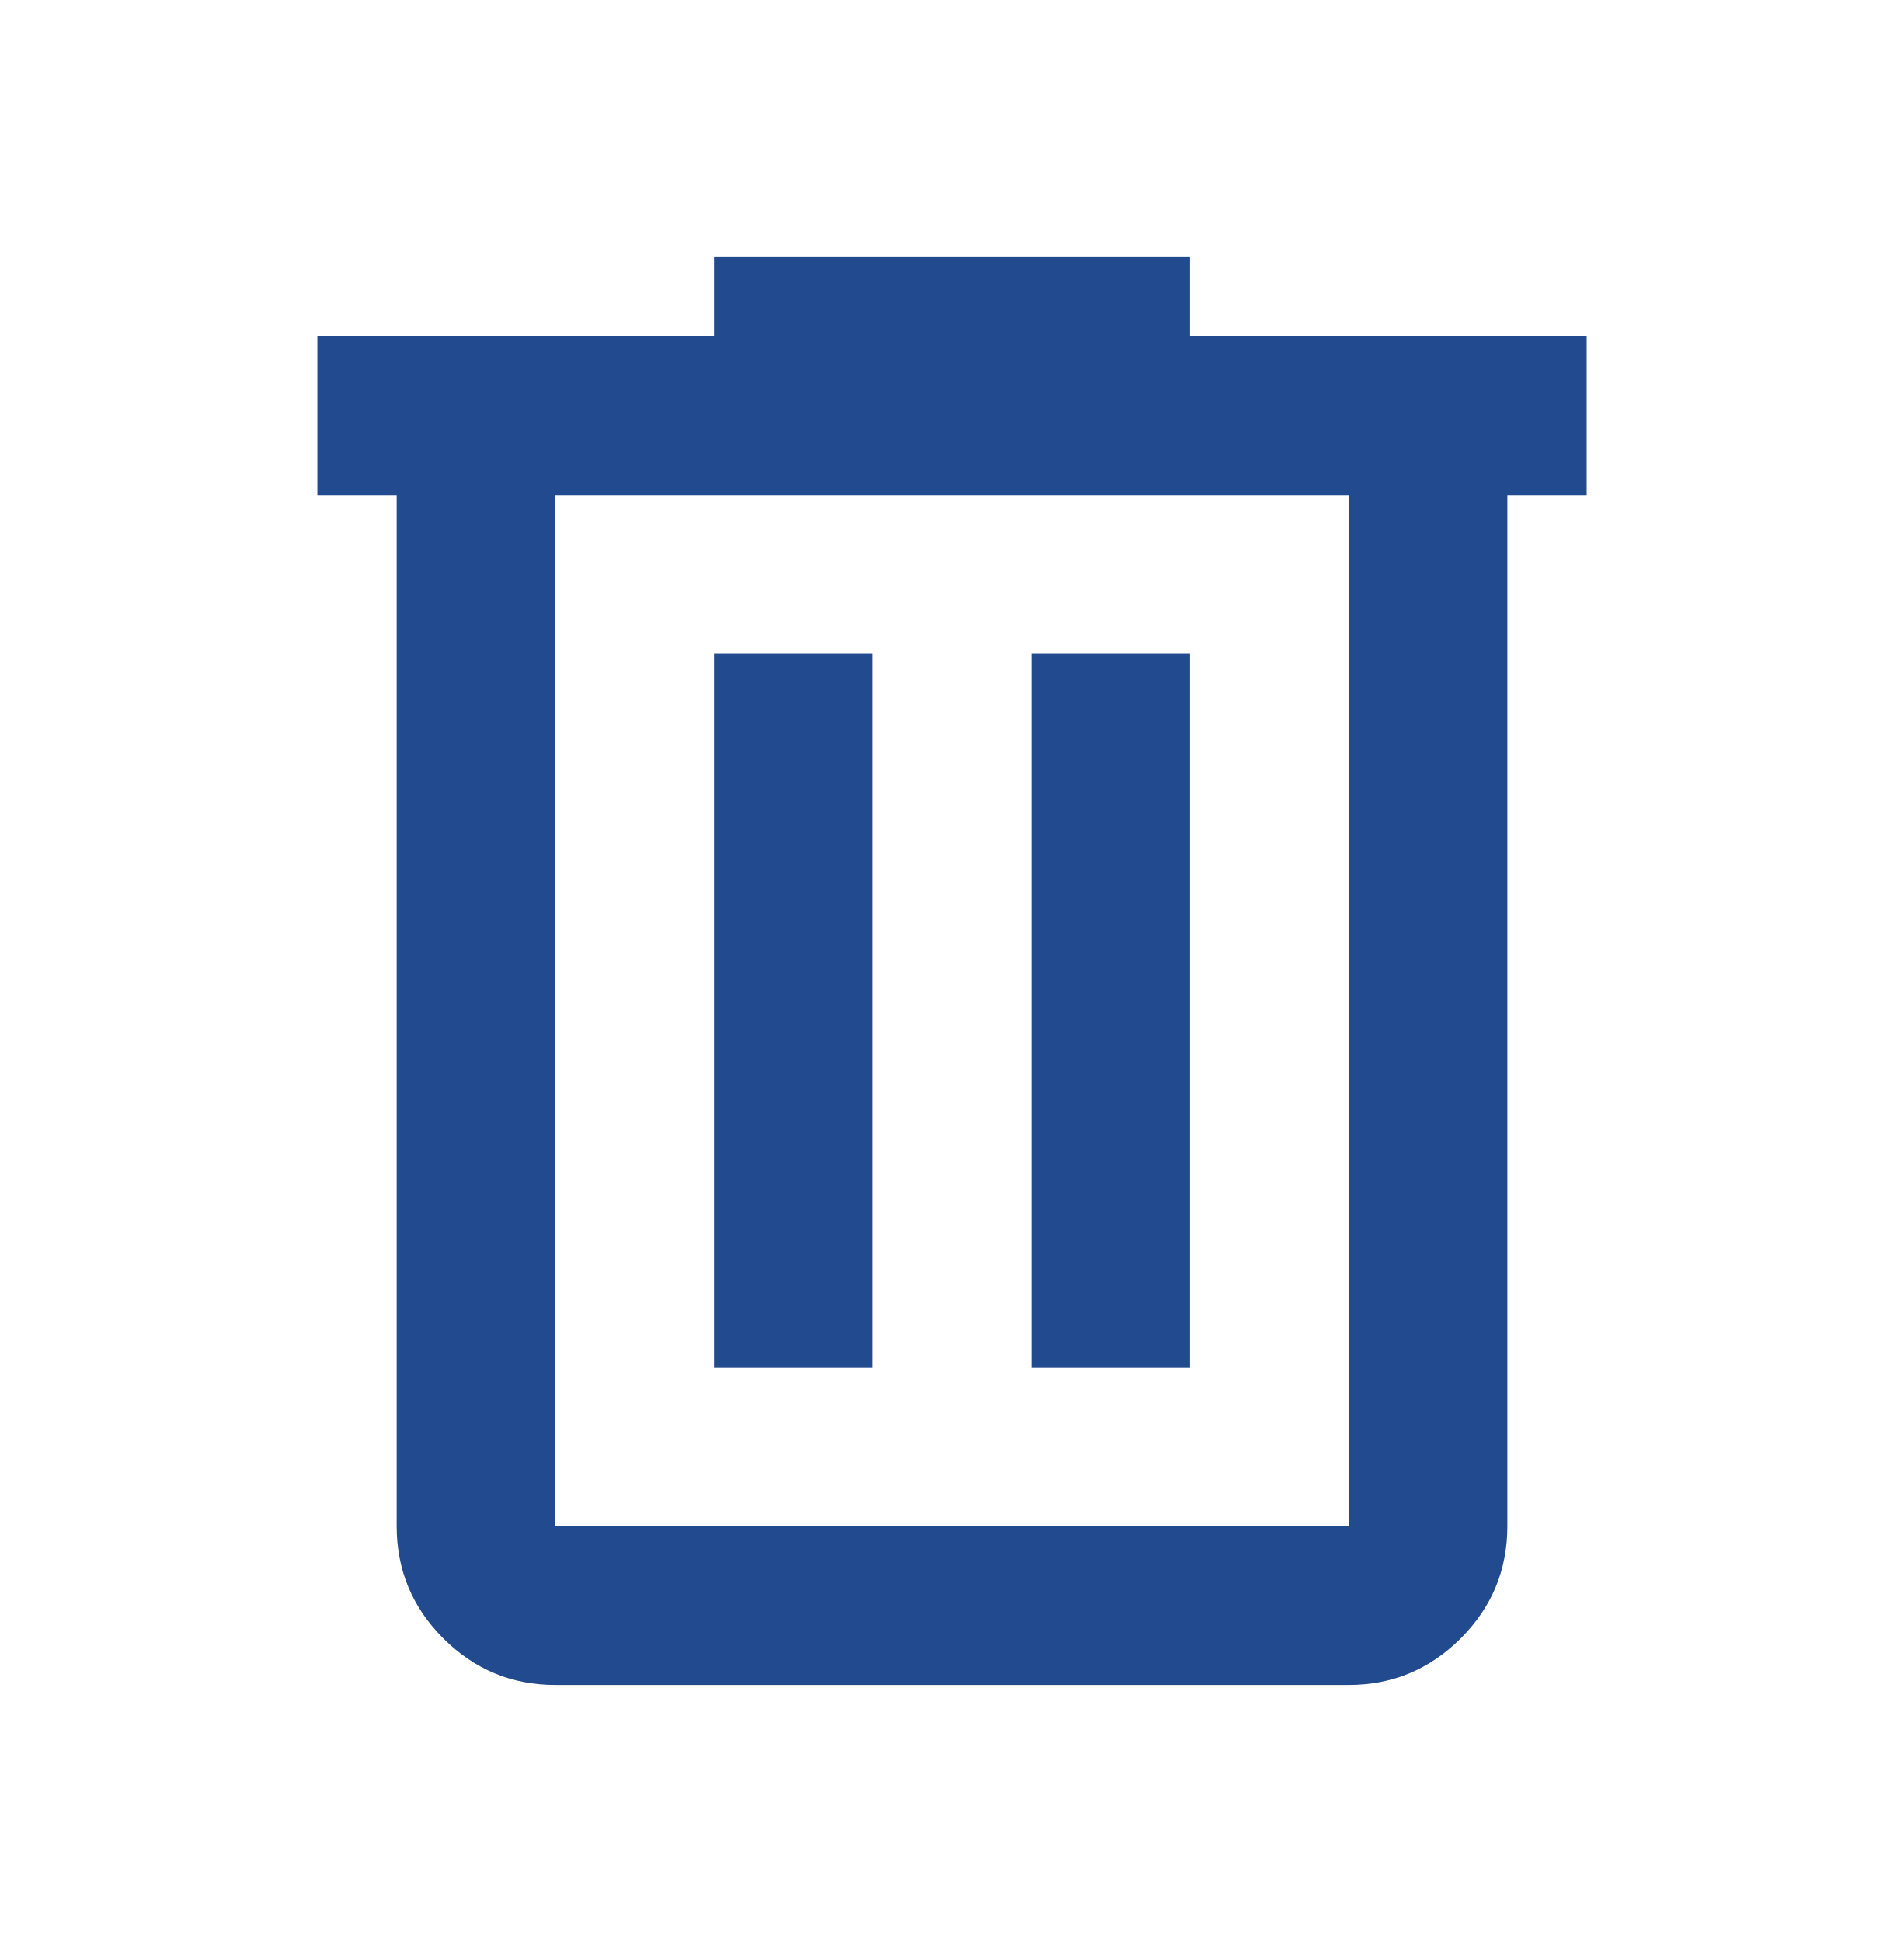
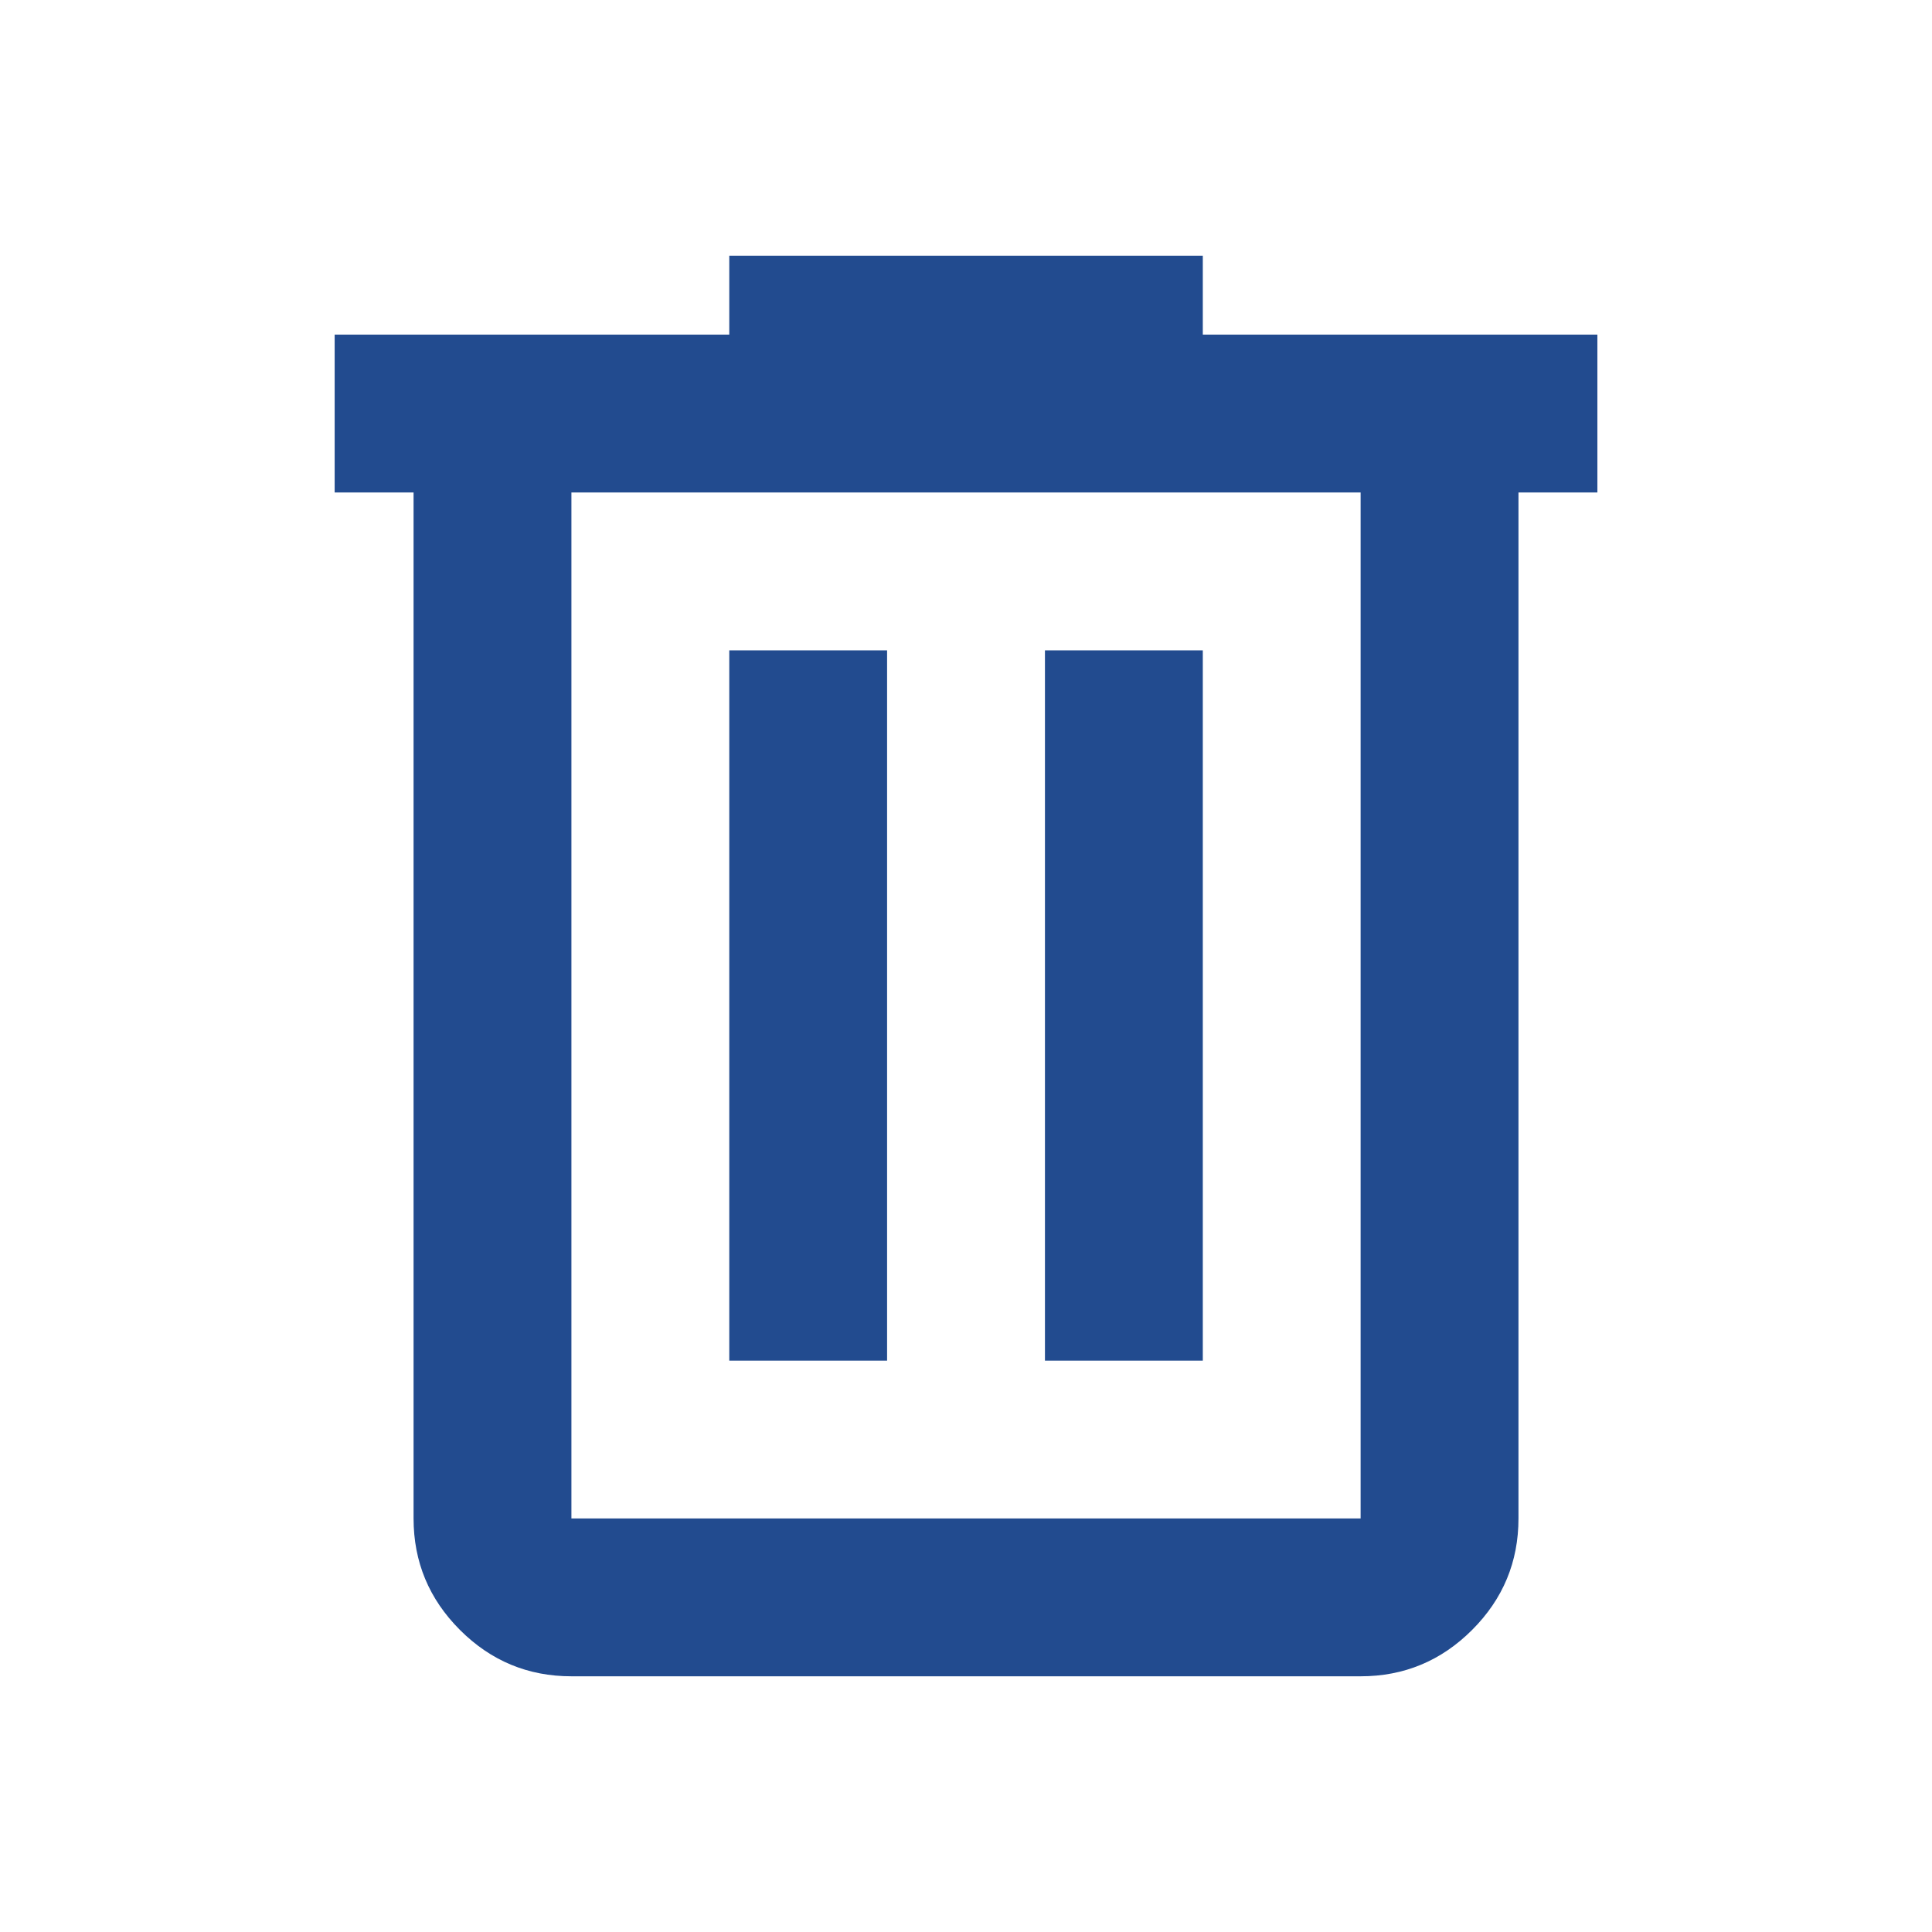
- <svg xmlns="http://www.w3.org/2000/svg" width="50" height="51" viewBox="0 0 50 51" fill="none">
+ <svg xmlns="http://www.w3.org/2000/svg" width="30" height="30" viewBox="0 0 50 51" fill="none">
  <path d="M14.584 44.25C13.438 44.25 12.457 43.842 11.641 43.026C10.825 42.21 10.417 41.229 10.417 40.083V13H8.334V8.833H18.751V6.75H31.251V8.833H41.667V13H39.584V40.083C39.584 41.229 39.176 42.21 38.36 43.026C37.544 43.842 36.563 44.25 35.417 44.25H14.584ZM35.417 13H14.584V40.083H35.417V13ZM18.751 35.917H22.917V17.167H18.751V35.917ZM27.084 35.917H31.251V17.167H27.084V35.917Z" fill="#224B8F" />
</svg>
